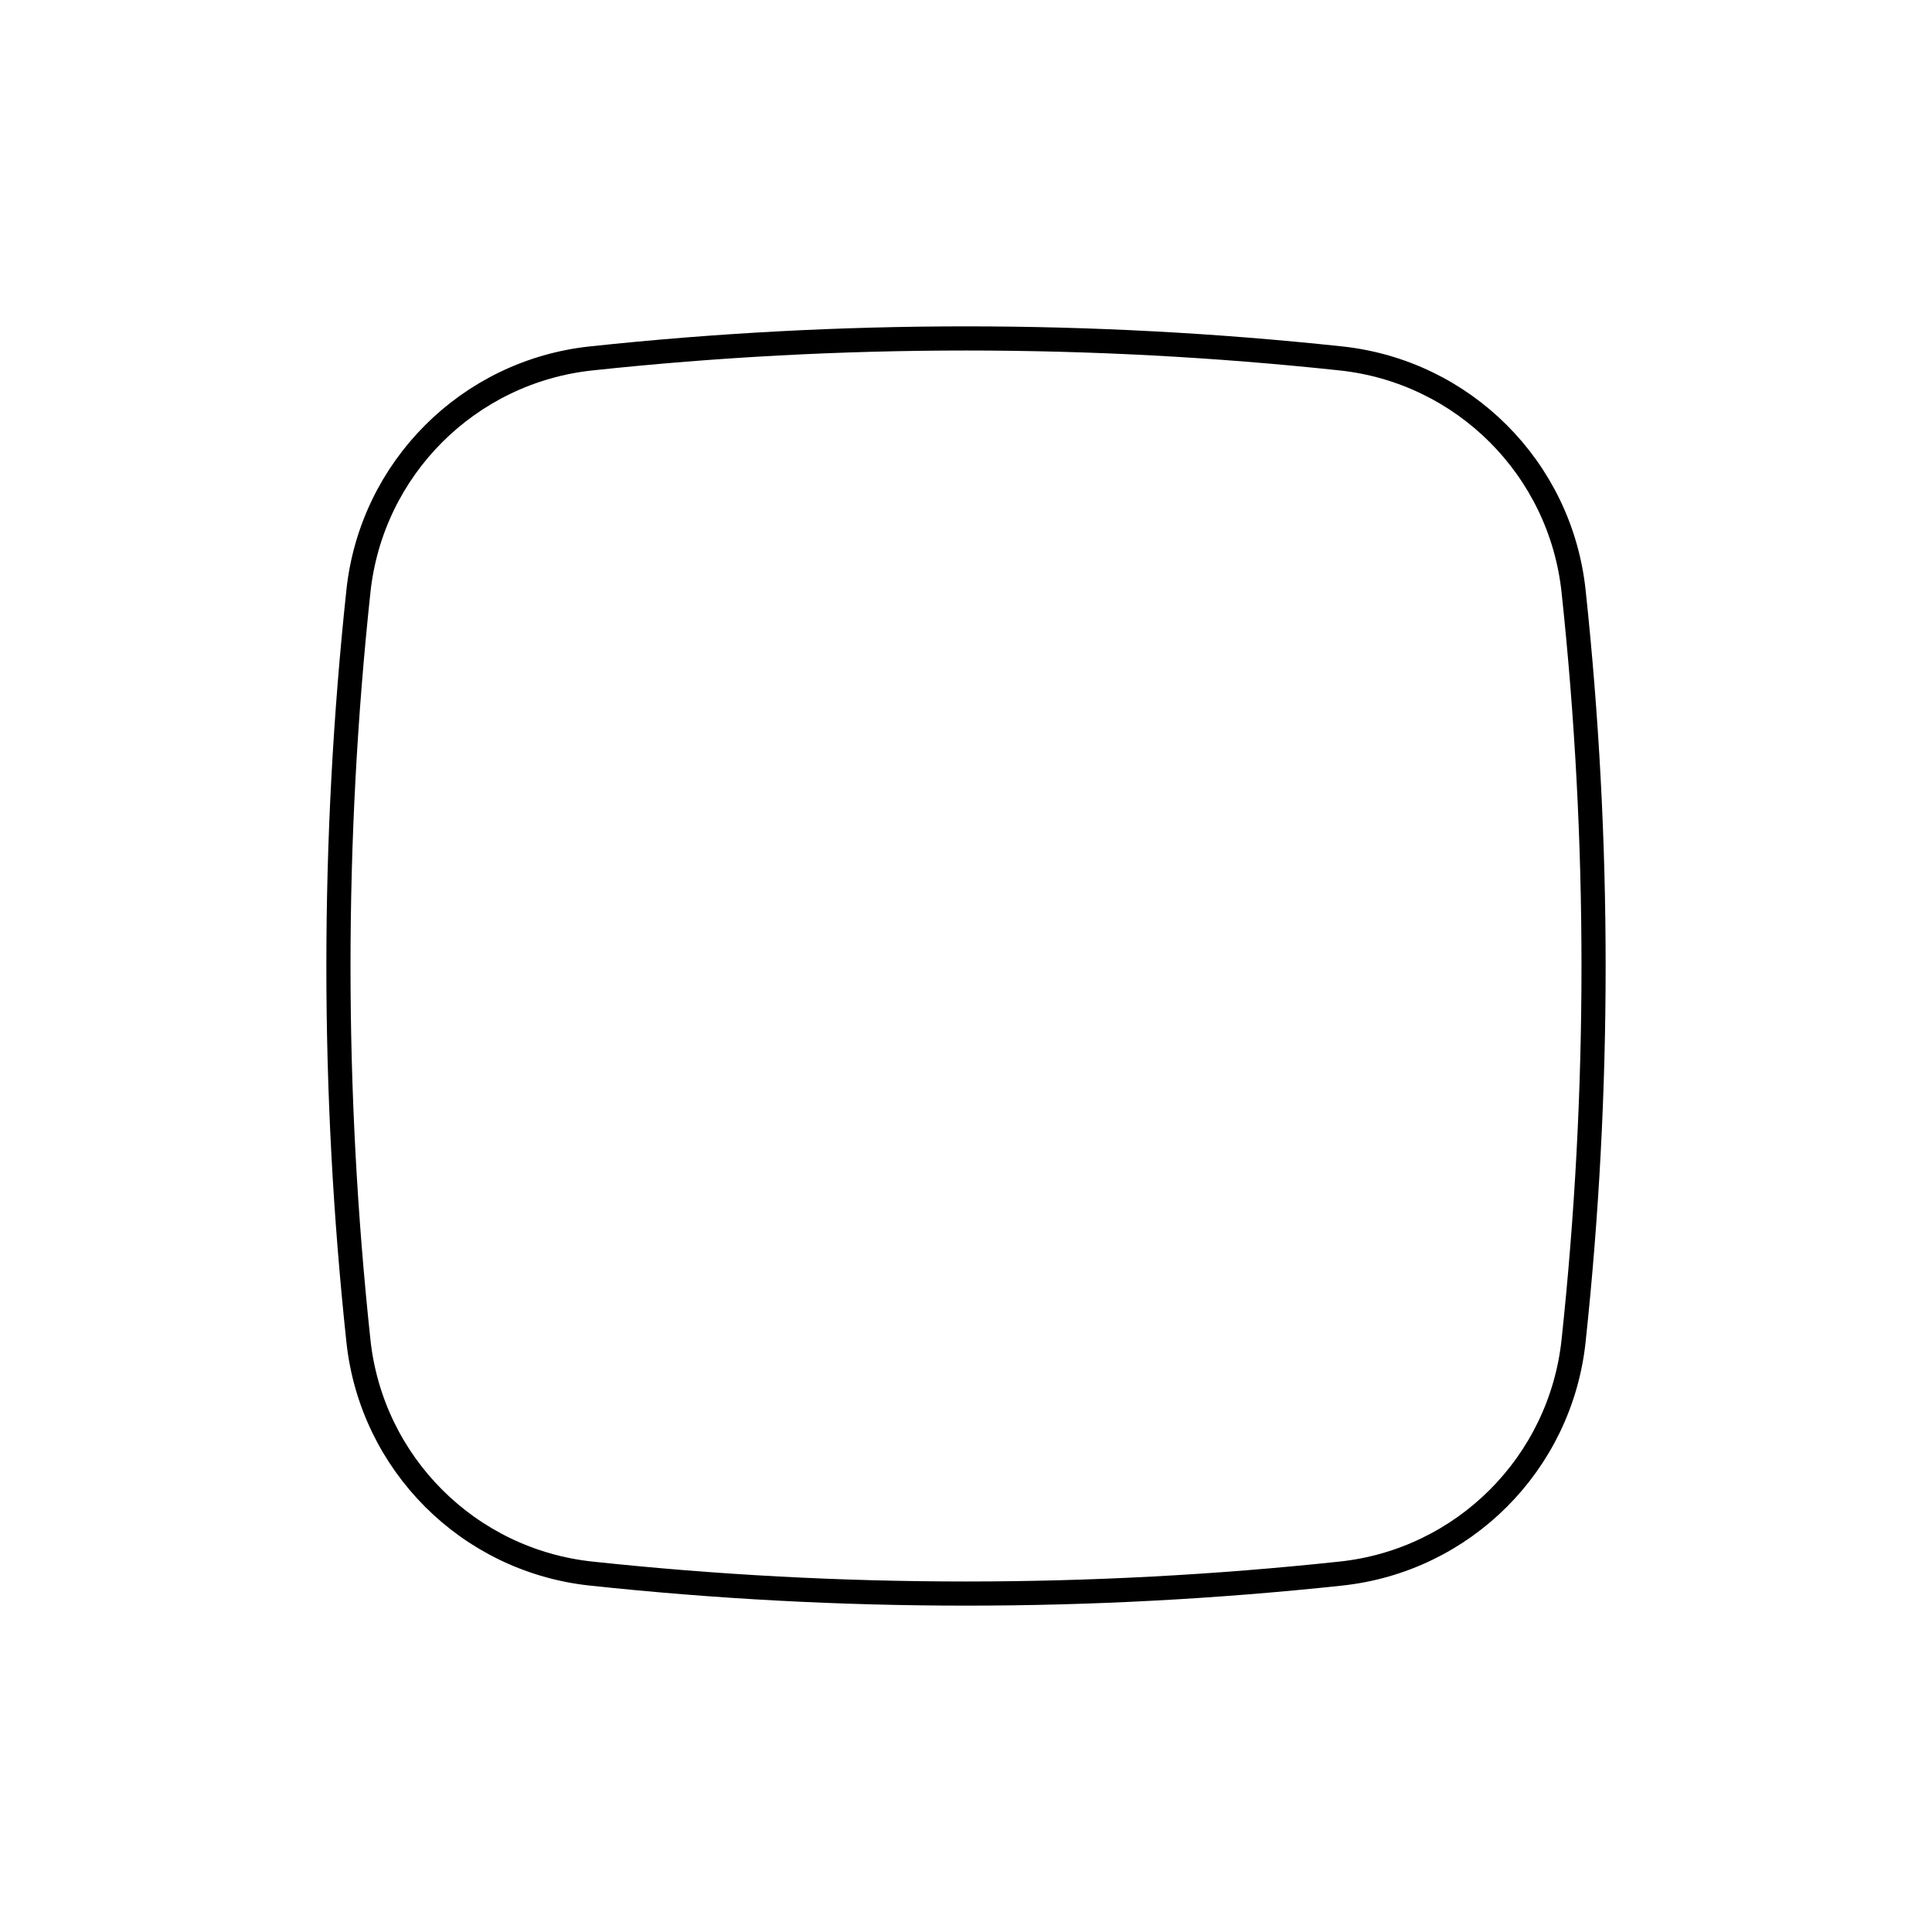
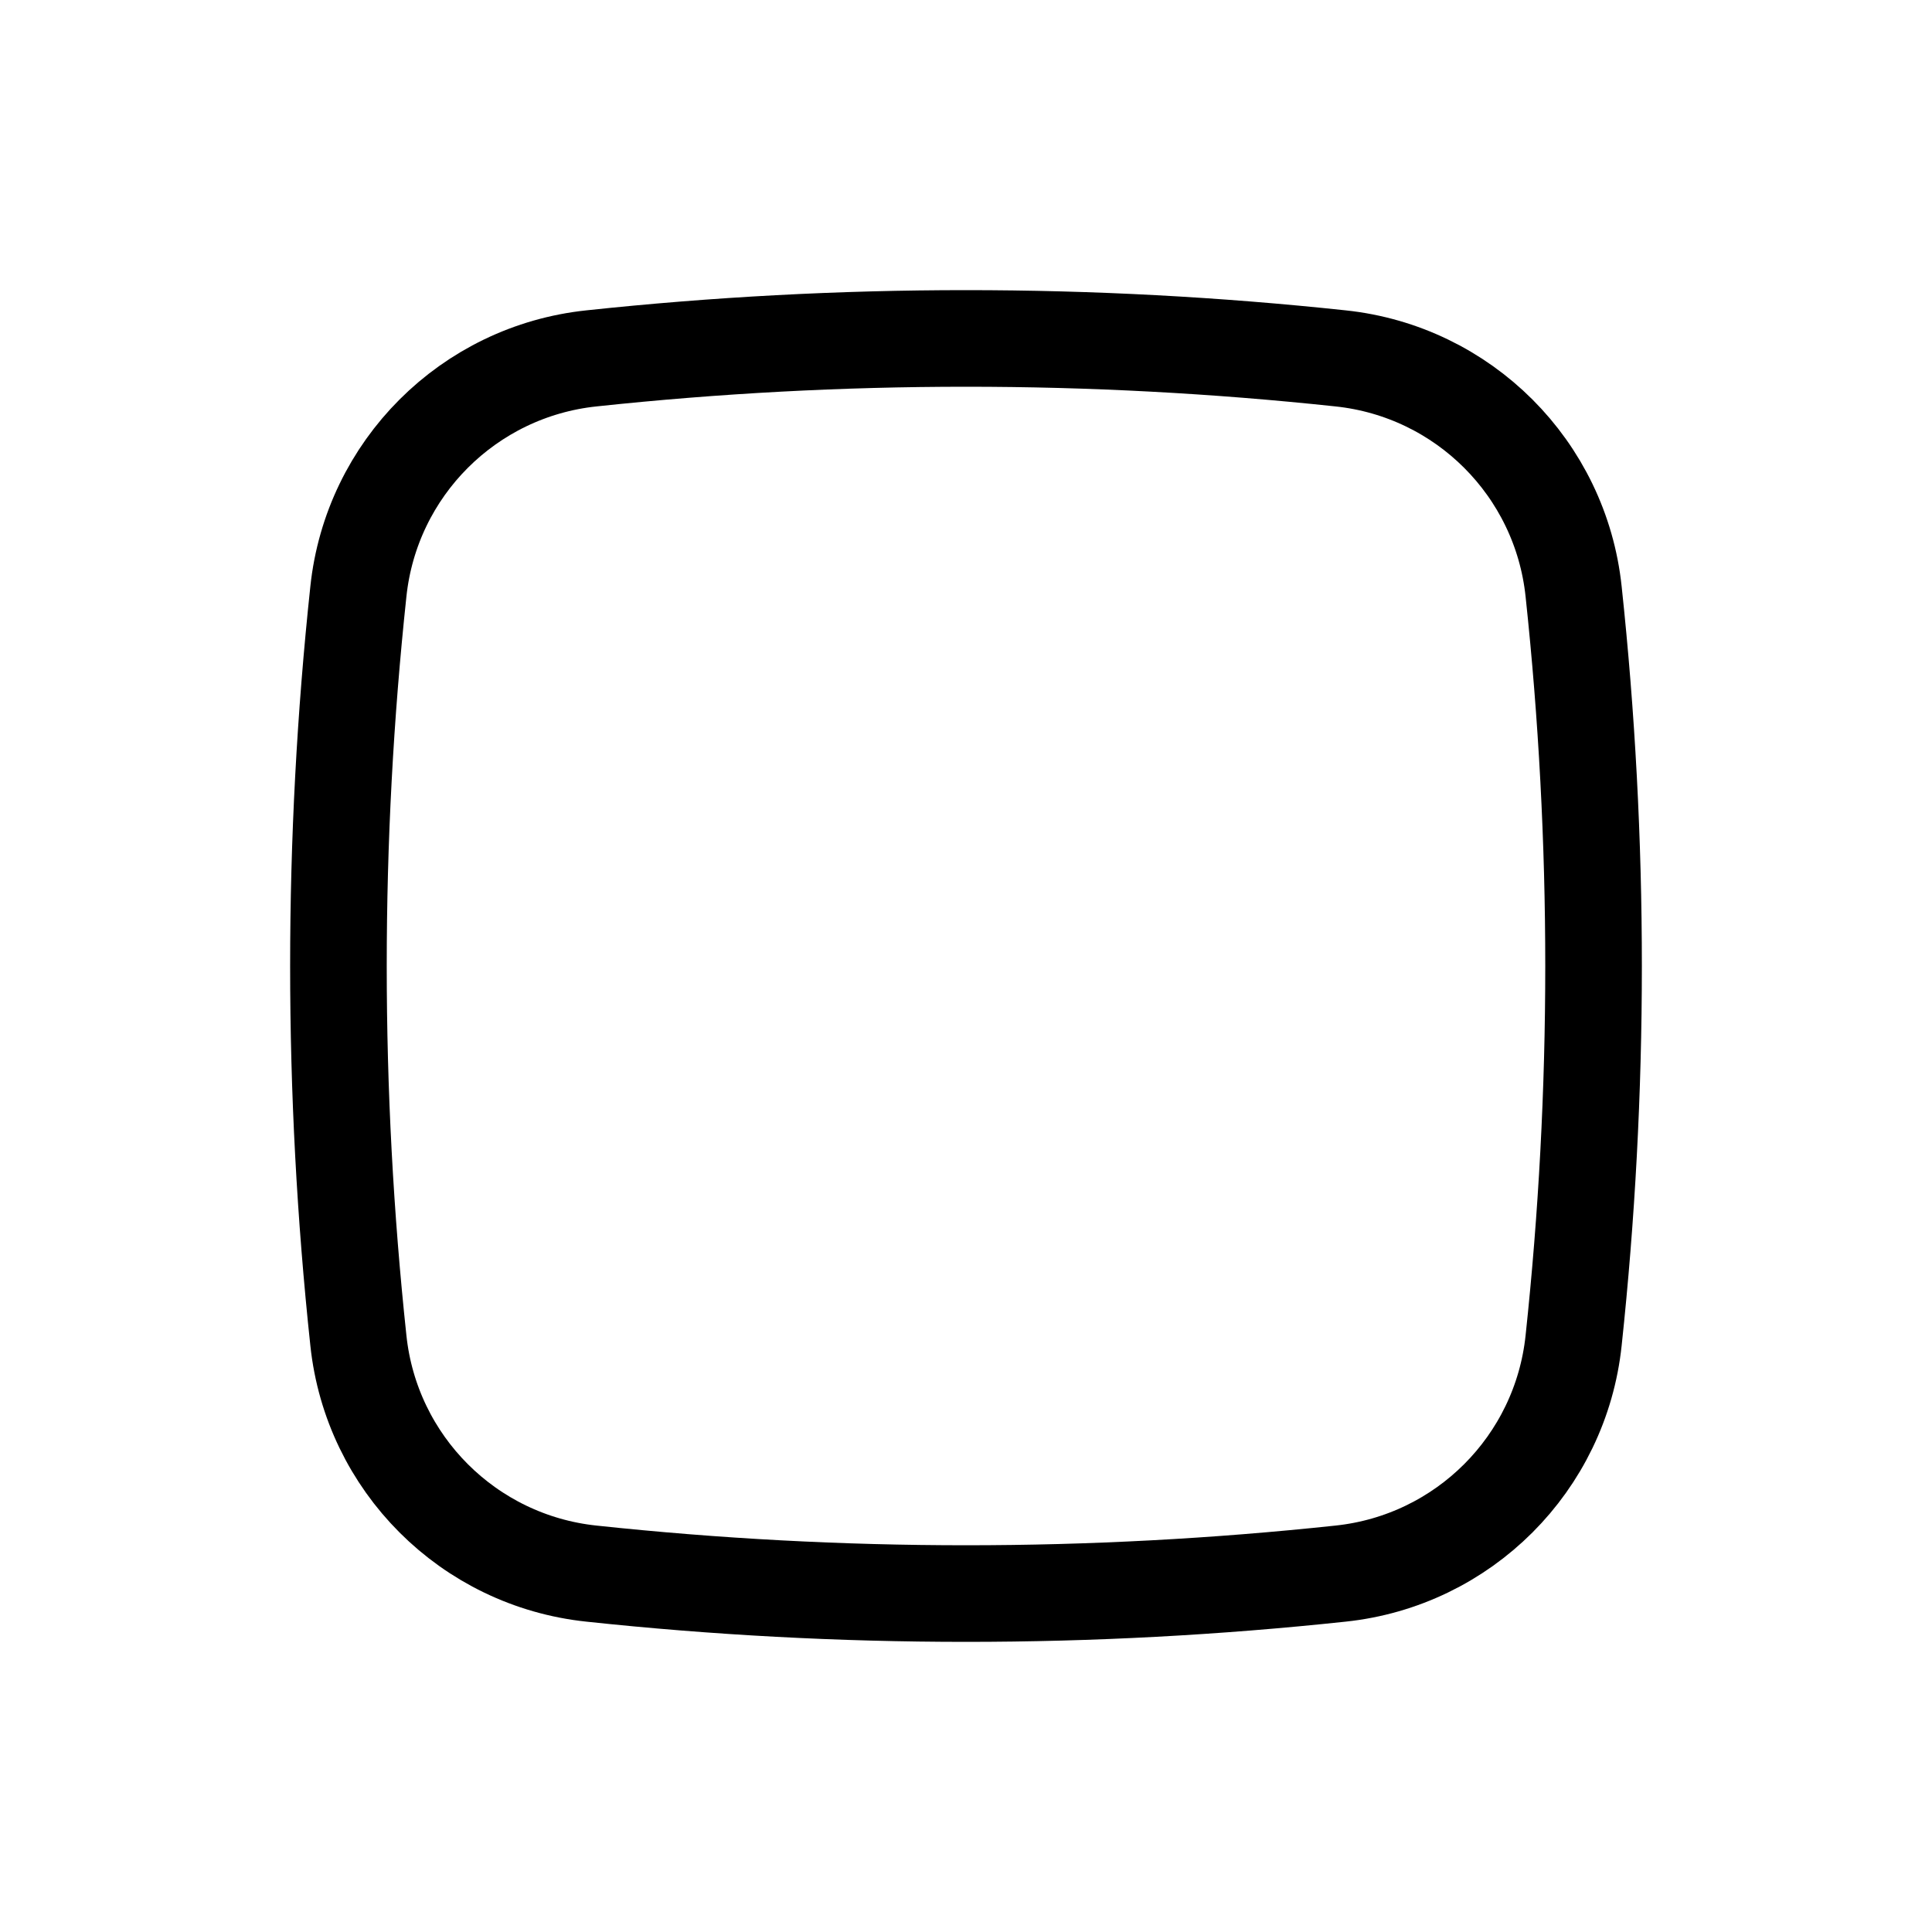
<svg xmlns="http://www.w3.org/2000/svg" viewBox="0 0 80 80">
-   <path fill="none" stroke="currentColor" stroke-linecap="round" stroke-linejoin="round" d="M14.84 24.491a10.85 10.85 0 0 1 9.651-9.651a146 146 0 0 1 31.018 0a10.85 10.85 0 0 1 9.651 9.651a146 146 0 0 1 0 31.018a10.85 10.85 0 0 1-9.651 9.651a146 146 0 0 1-31.018 0a10.85 10.85 0 0 1-9.651-9.651a146 146 0 0 1 0-31.018" />
+   <path fill="none" stroke="currentColor" stroke-width="4" stroke-linecap="round" stroke-linejoin="round" d="M14.84 24.491a10.85 10.85 0 0 1 9.651-9.651a146 146 0 0 1 31.018 0a10.85 10.85 0 0 1 9.651 9.651a146 146 0 0 1 0 31.018a10.85 10.85 0 0 1-9.651 9.651a146 146 0 0 1-31.018 0a10.85 10.85 0 0 1-9.651-9.651a146 146 0 0 1 0-31.018" />
</svg>
